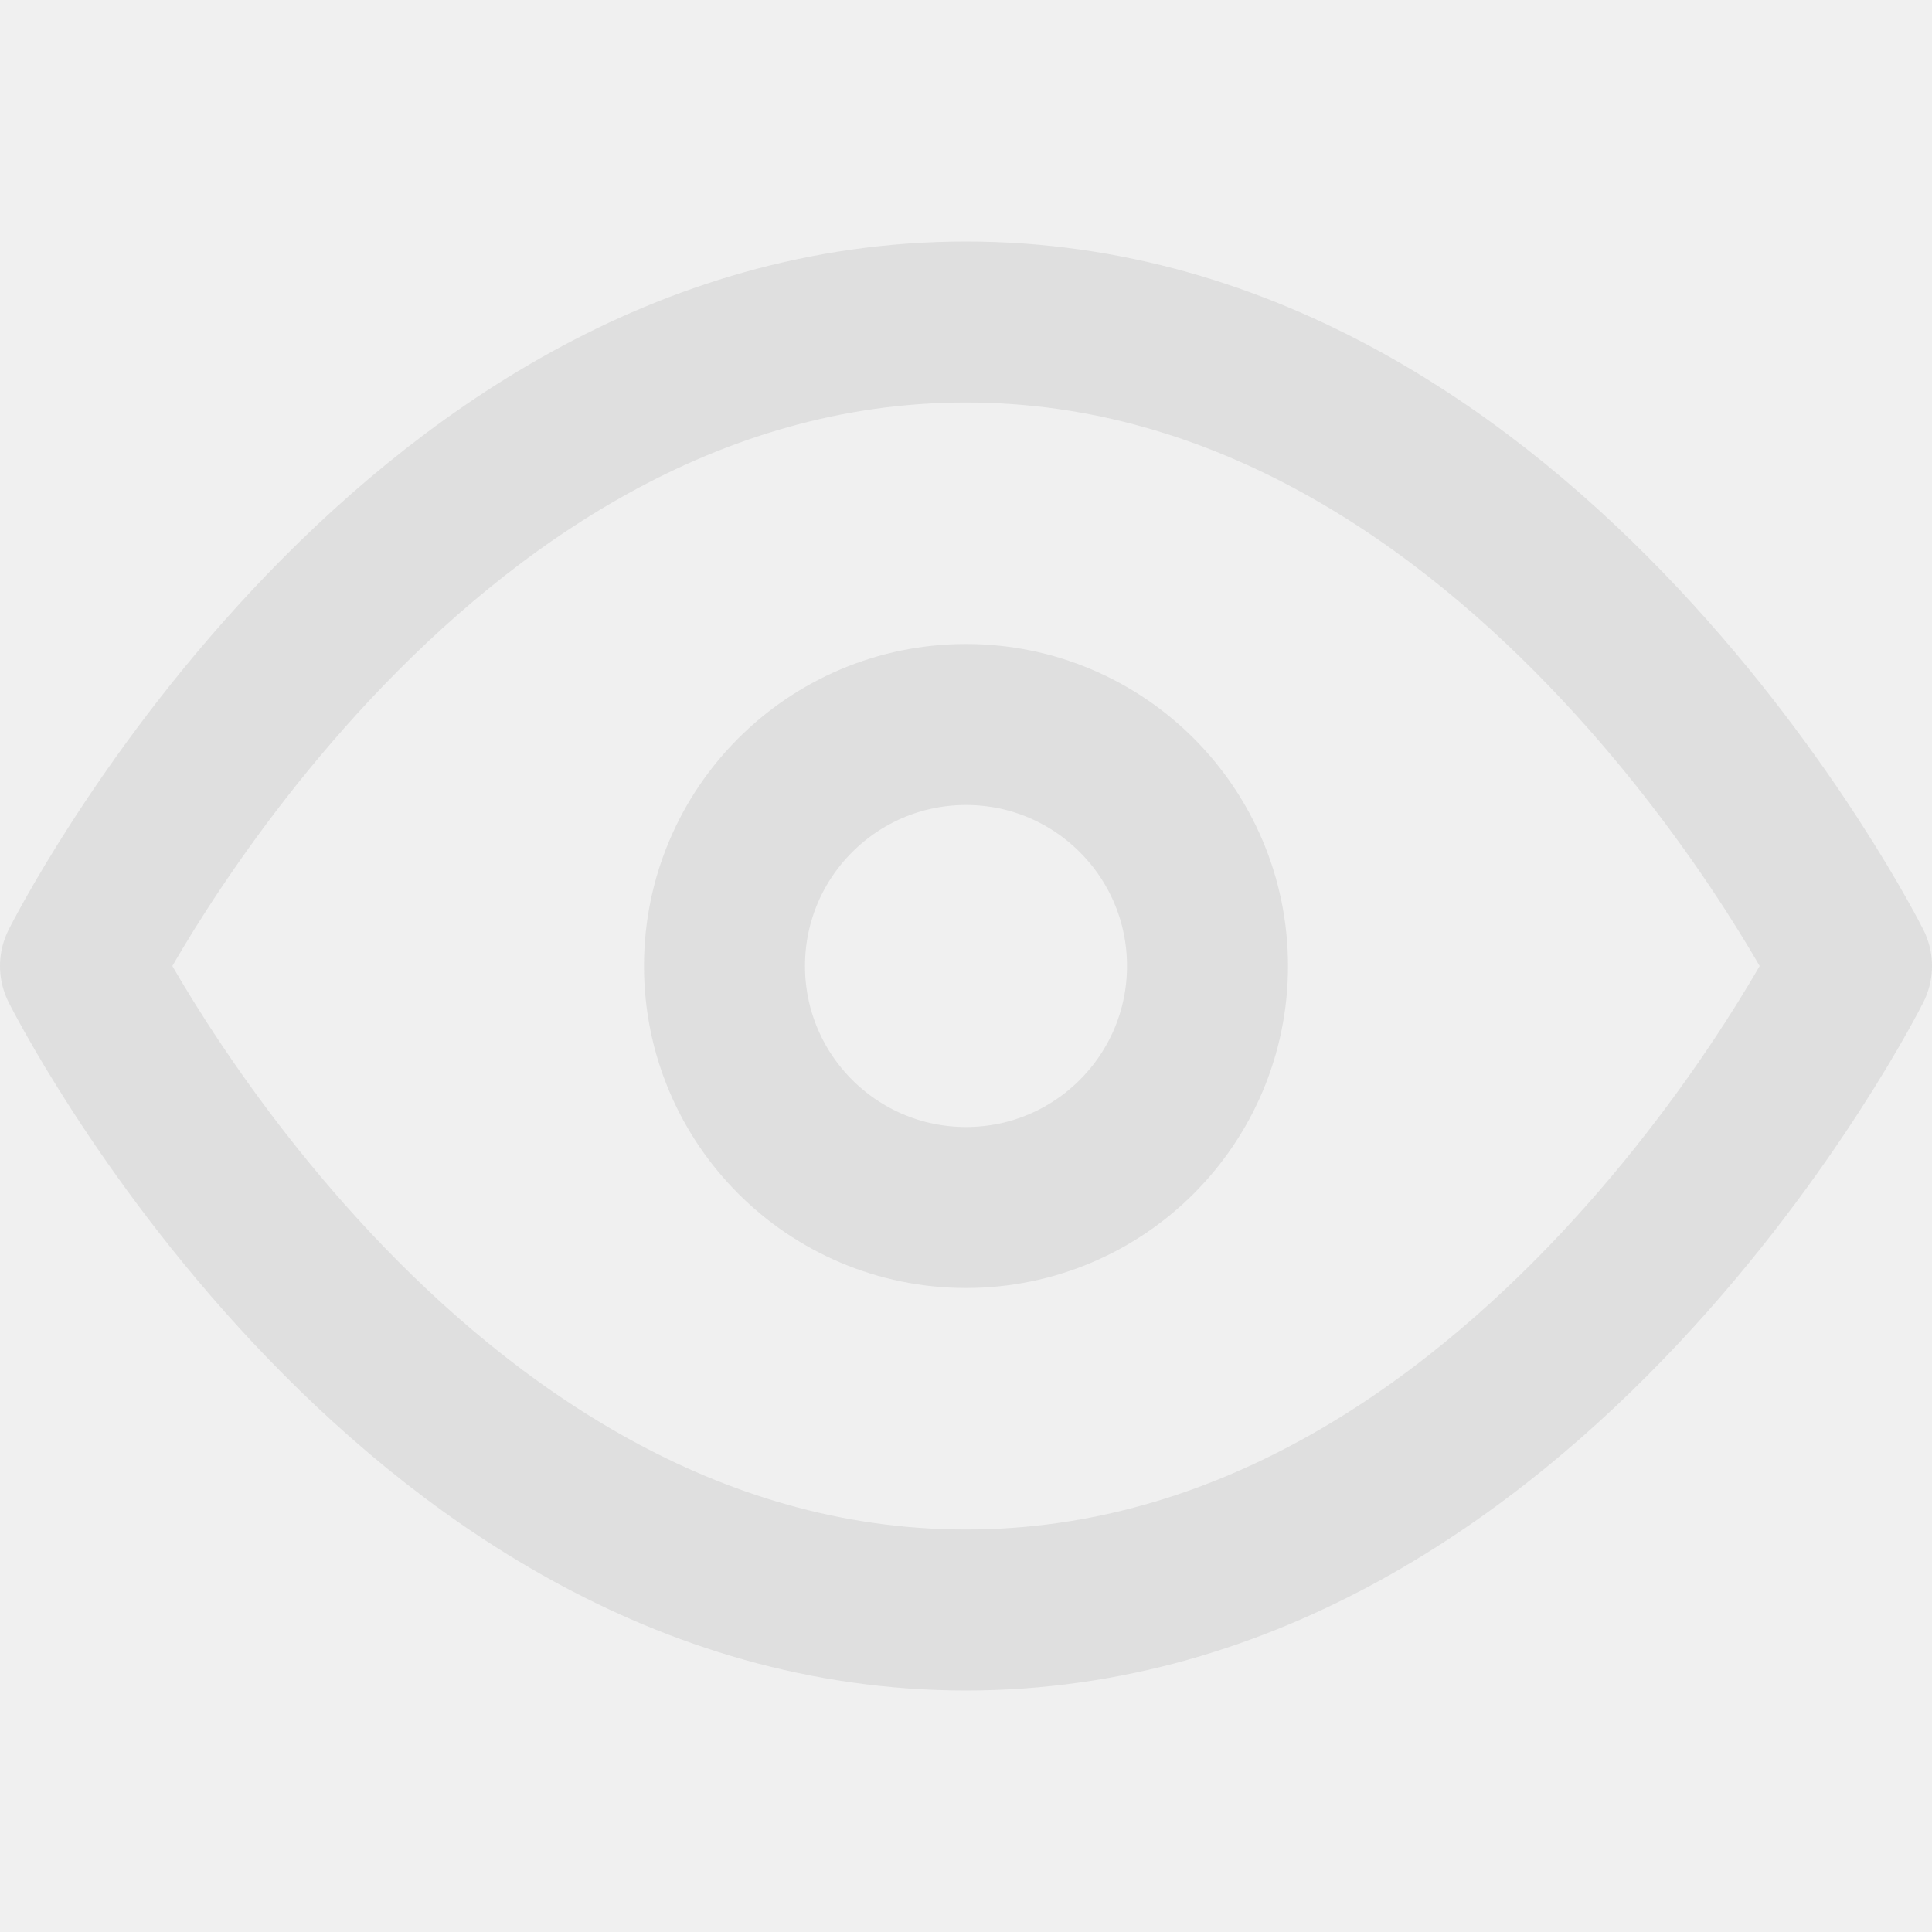
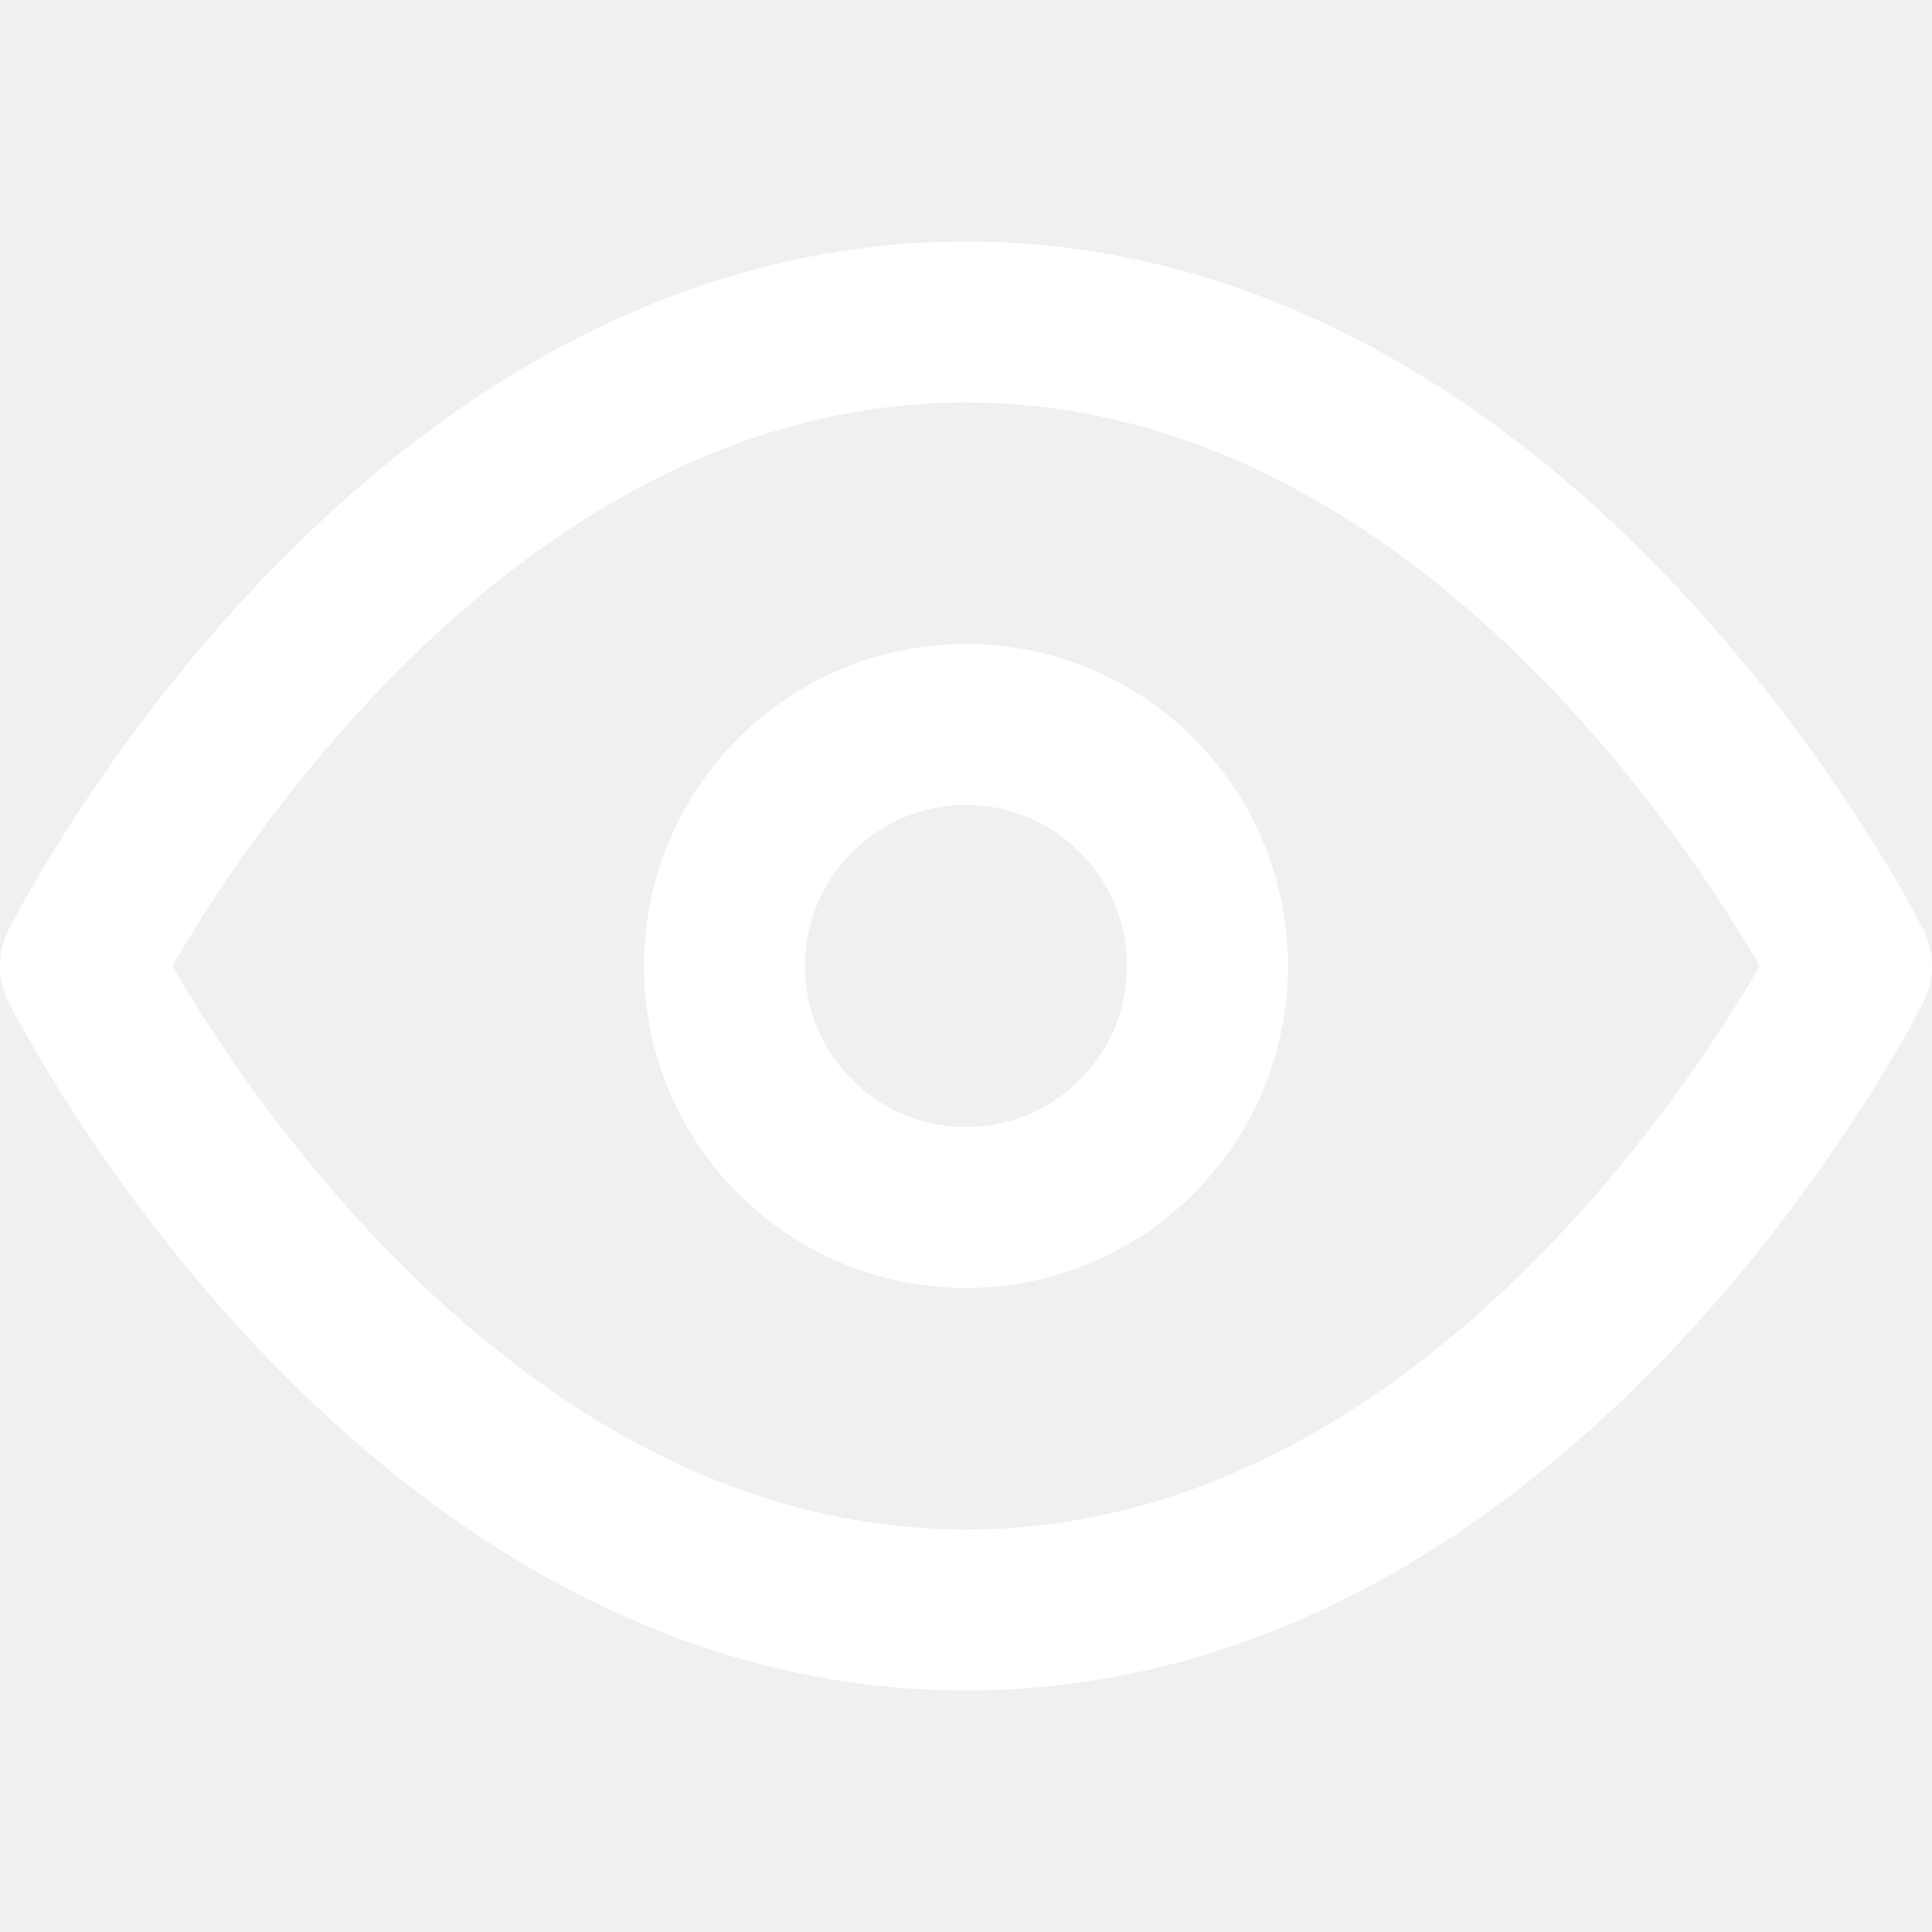
- <svg xmlns="http://www.w3.org/2000/svg" viewBox="0 0 24 24" fill="none" stroke="#dfdfdf" stroke-width="2" stroke-linecap="round" stroke-linejoin="round">
+ <svg xmlns="http://www.w3.org/2000/svg" viewBox="0 0 24 24" fill="none" stroke="#ffffff" stroke-width="2" stroke-linecap="round" stroke-linejoin="round">
  <path d="M1 12s4-8 11-8 11 8 11 8-4 8-11 8-11-8-11-8z" />
  <circle cx="12" cy="12" r="3" />
</svg>
